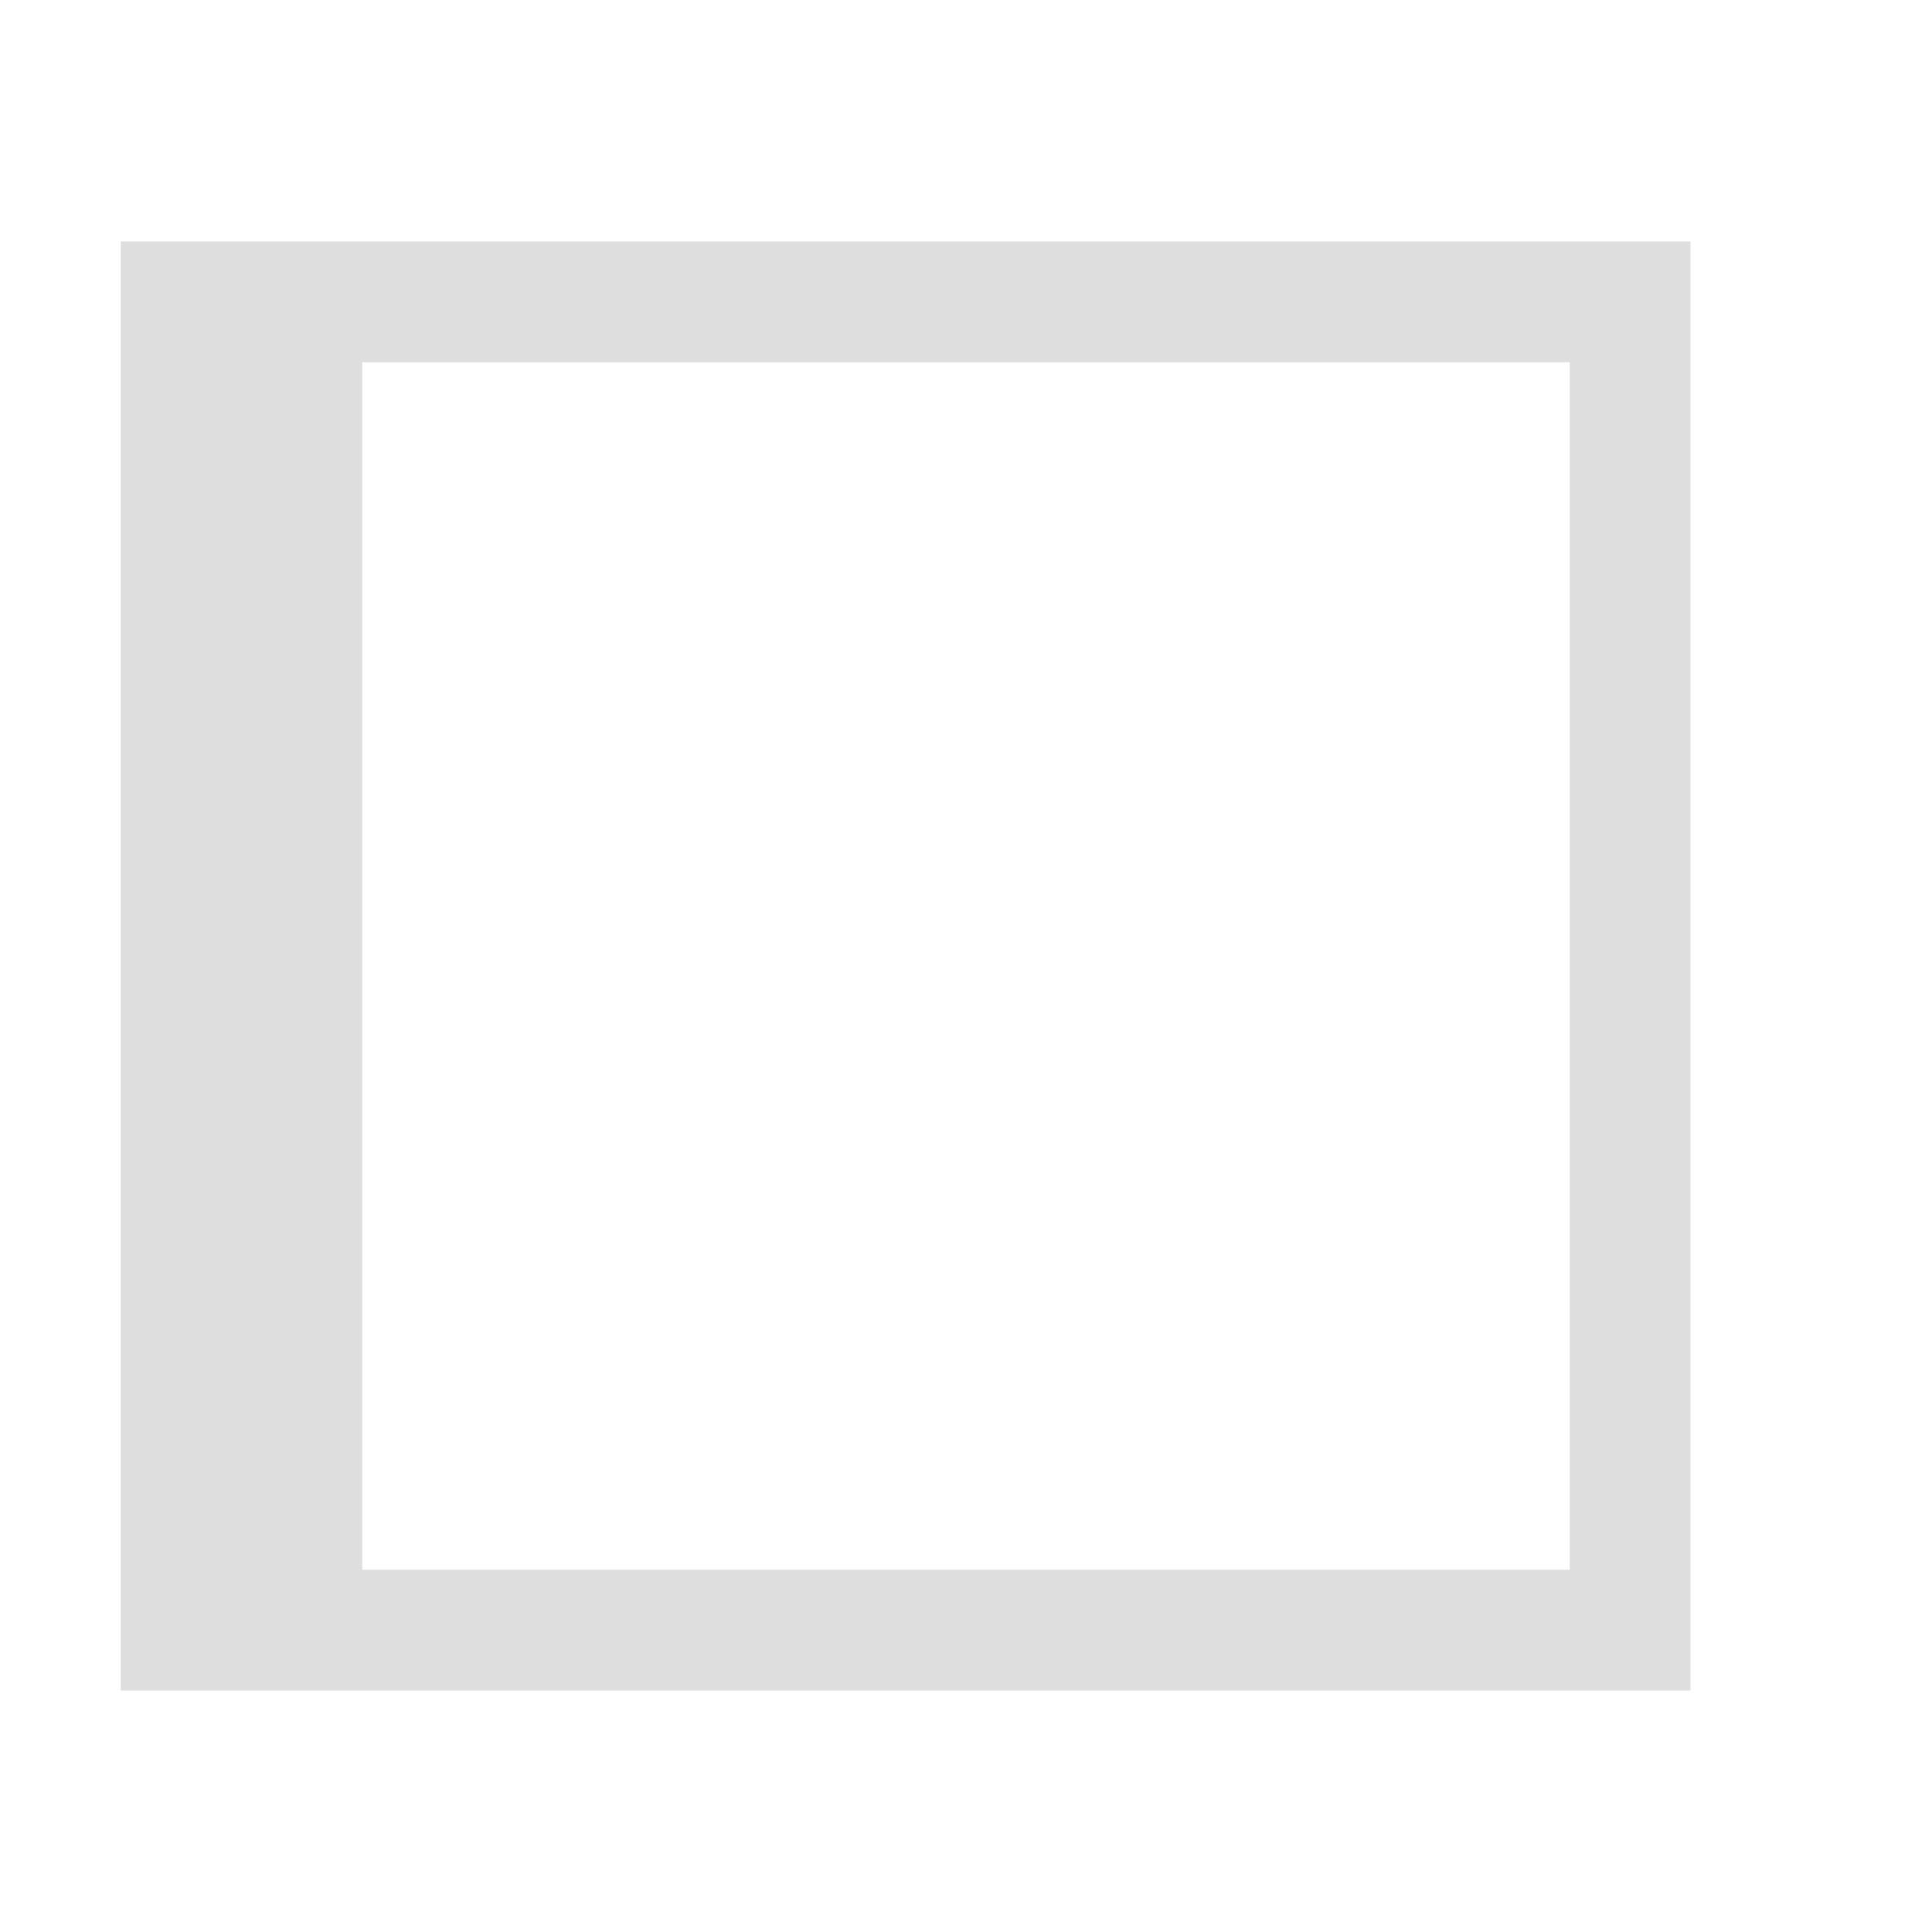
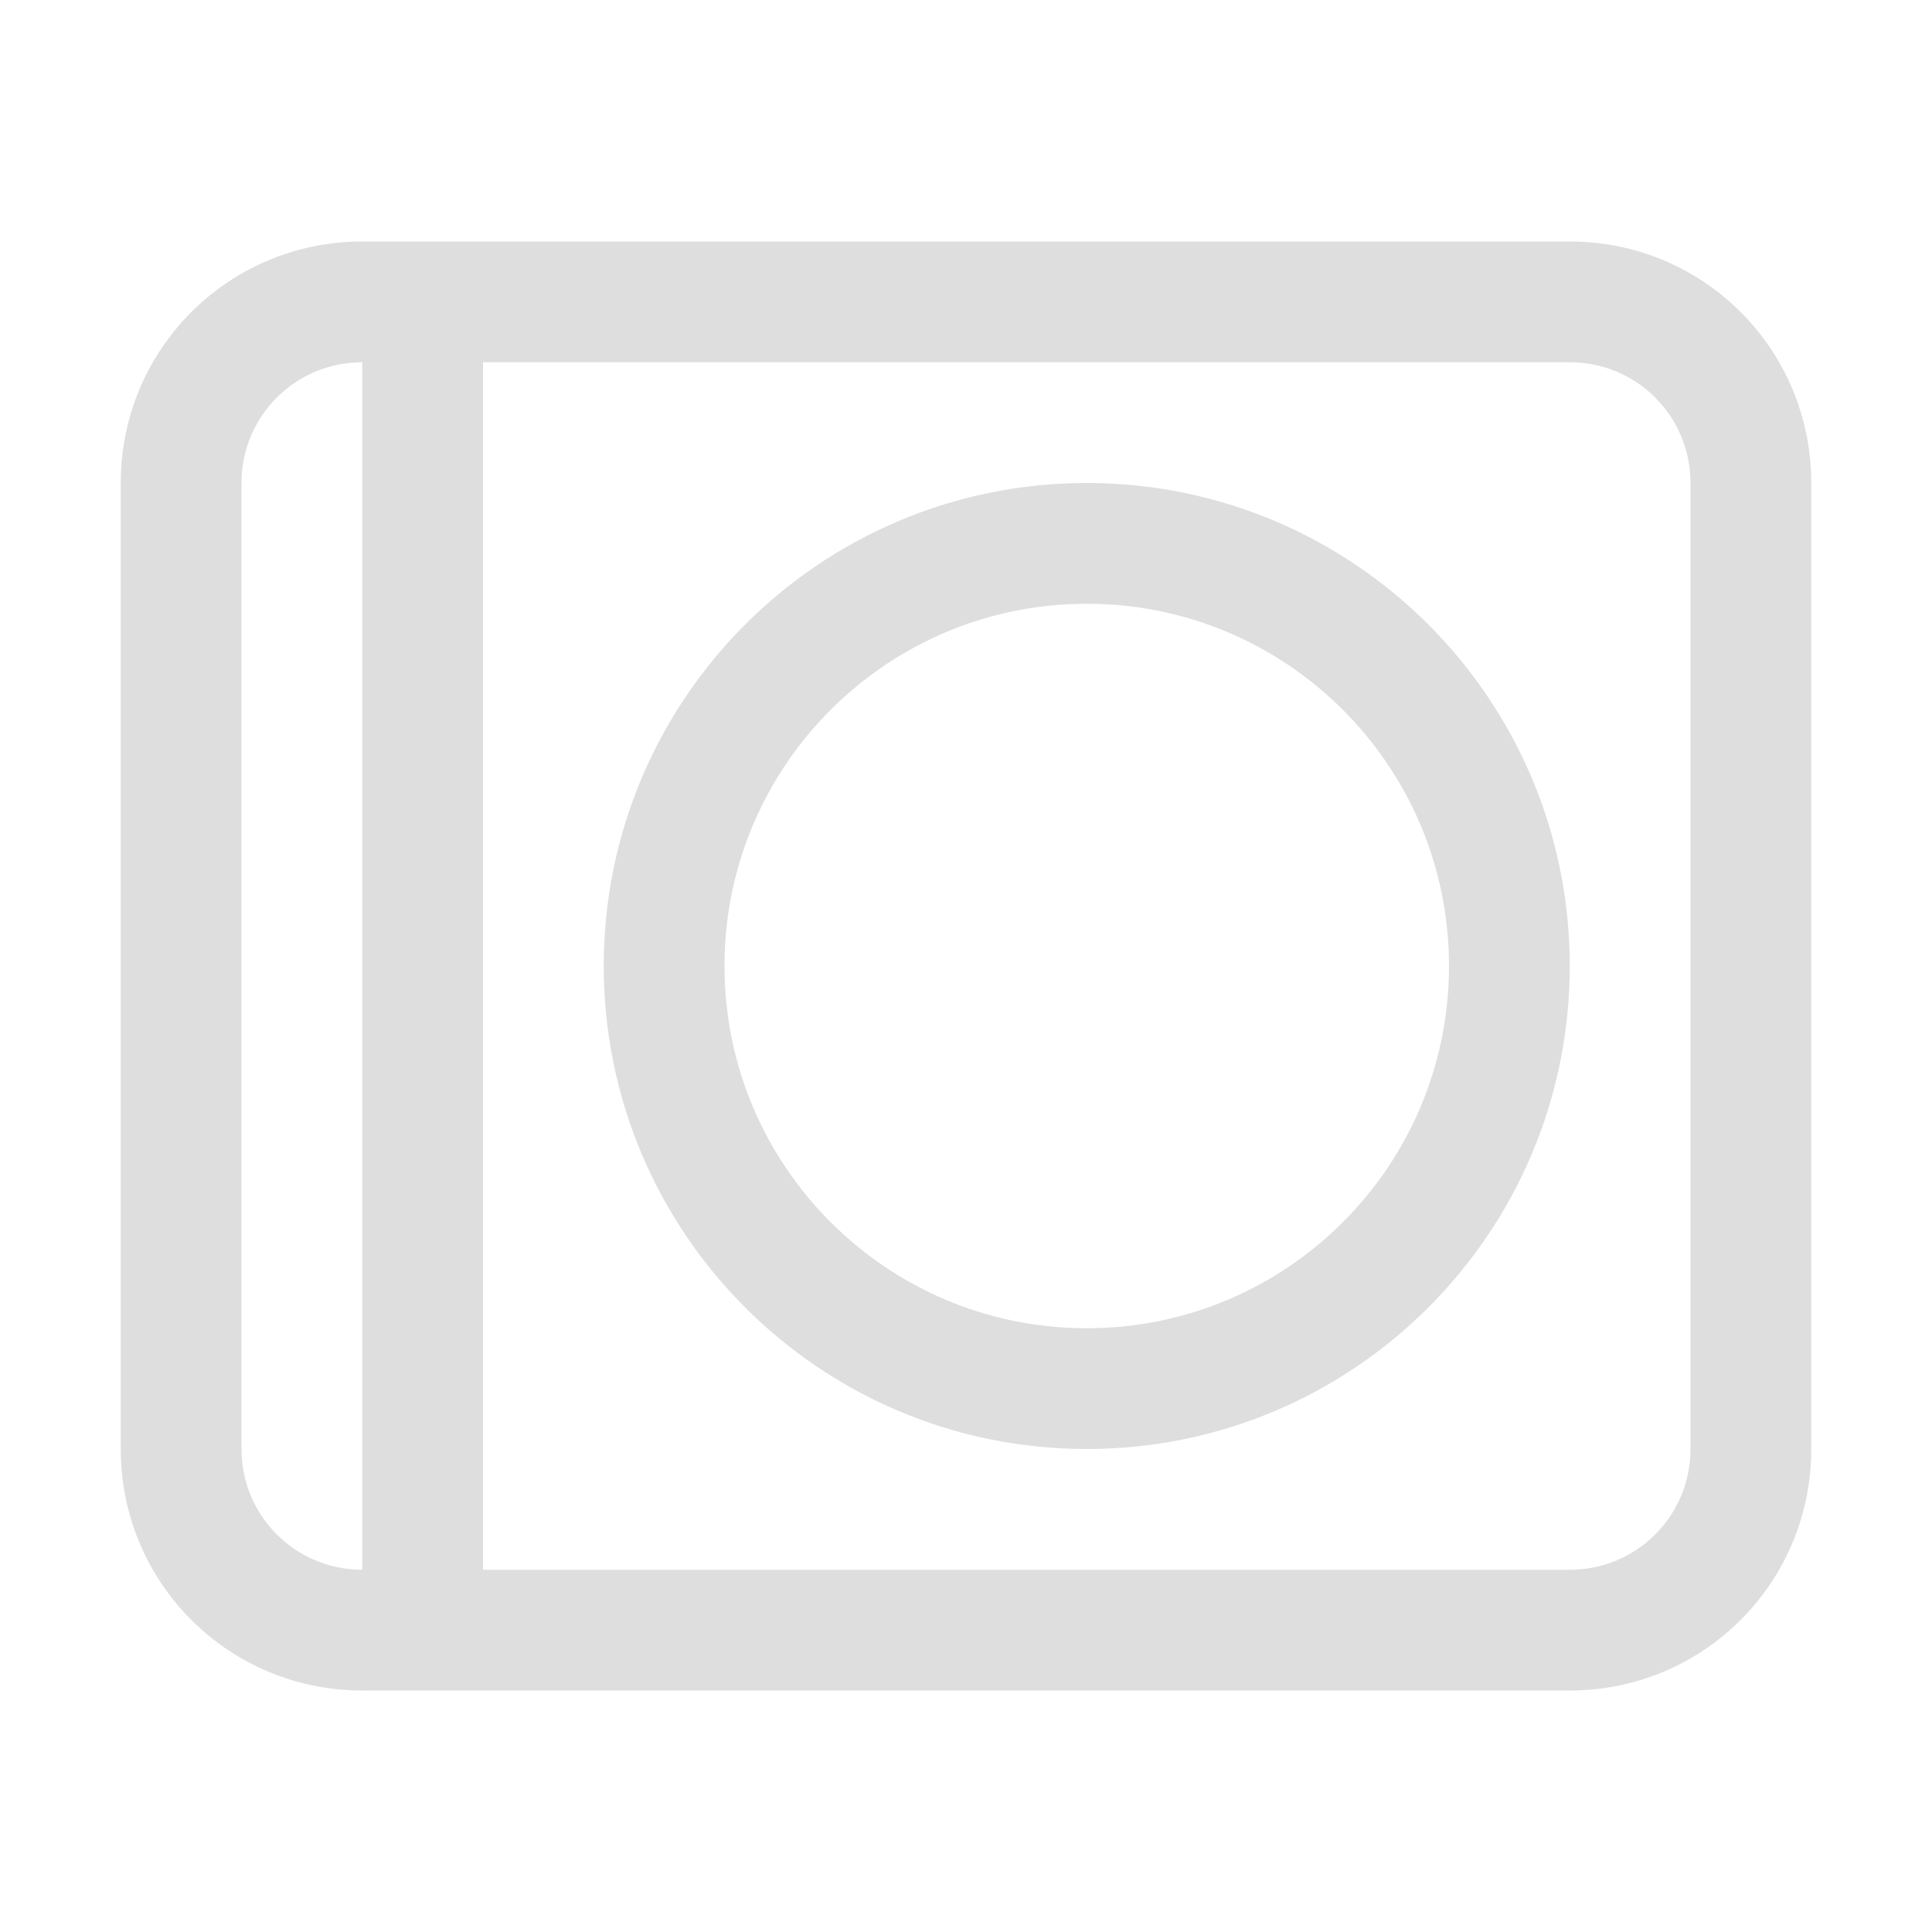
- <svg xmlns="http://www.w3.org/2000/svg" viewBox="0 0 16 16">
-   <defs id="defs3051">
-     <style type="text/css" id="current-color-scheme">
-       .ColorScheme-Text {
+ <svg xmlns="http://www.w3.org/2000/svg" version="1.1" viewBox="0 0 16 16">
+   <defs>
+     <style id="current-color-scheme" type="text/css">.ColorScheme-Text {
        color:#dedede;
-       }
-       </style>
+       }</style>
  </defs>
-   <path style="fill:currentColor;fill-opacity:1;stroke:none" d="m1 2v12h13v-12zm2 1h10v10h-10z" class="ColorScheme-Text" />
+   <path class="ColorScheme-Text" d="m3 2c-1.108 0-2 0.892-2 2v8c0 1.108 0.892 2 2 2h10c1.108 0 2-0.892 2-2v-8c0-1.108-0.892-2-2-2h-10zm0 1v10c-0.554 0-1-0.446-1-1v-8c0-0.554 0.446-1 1-1zm1 0h9c0.554 0 1 0.446 1 1v8c0 0.554-0.446 1-1 1h-9v-10zm5 1a4 4 0 0 0-4 4 4 4 0 0 0 4 4 4 4 0 0 0 4-4 4 4 0 0 0-4-4zm0 1a3 3 0 0 1 3 3 3 3 0 0 1-3 3 3 3 0 0 1-3-3 3 3 0 0 1 3-3z" fill="currentColor" />
</svg>
